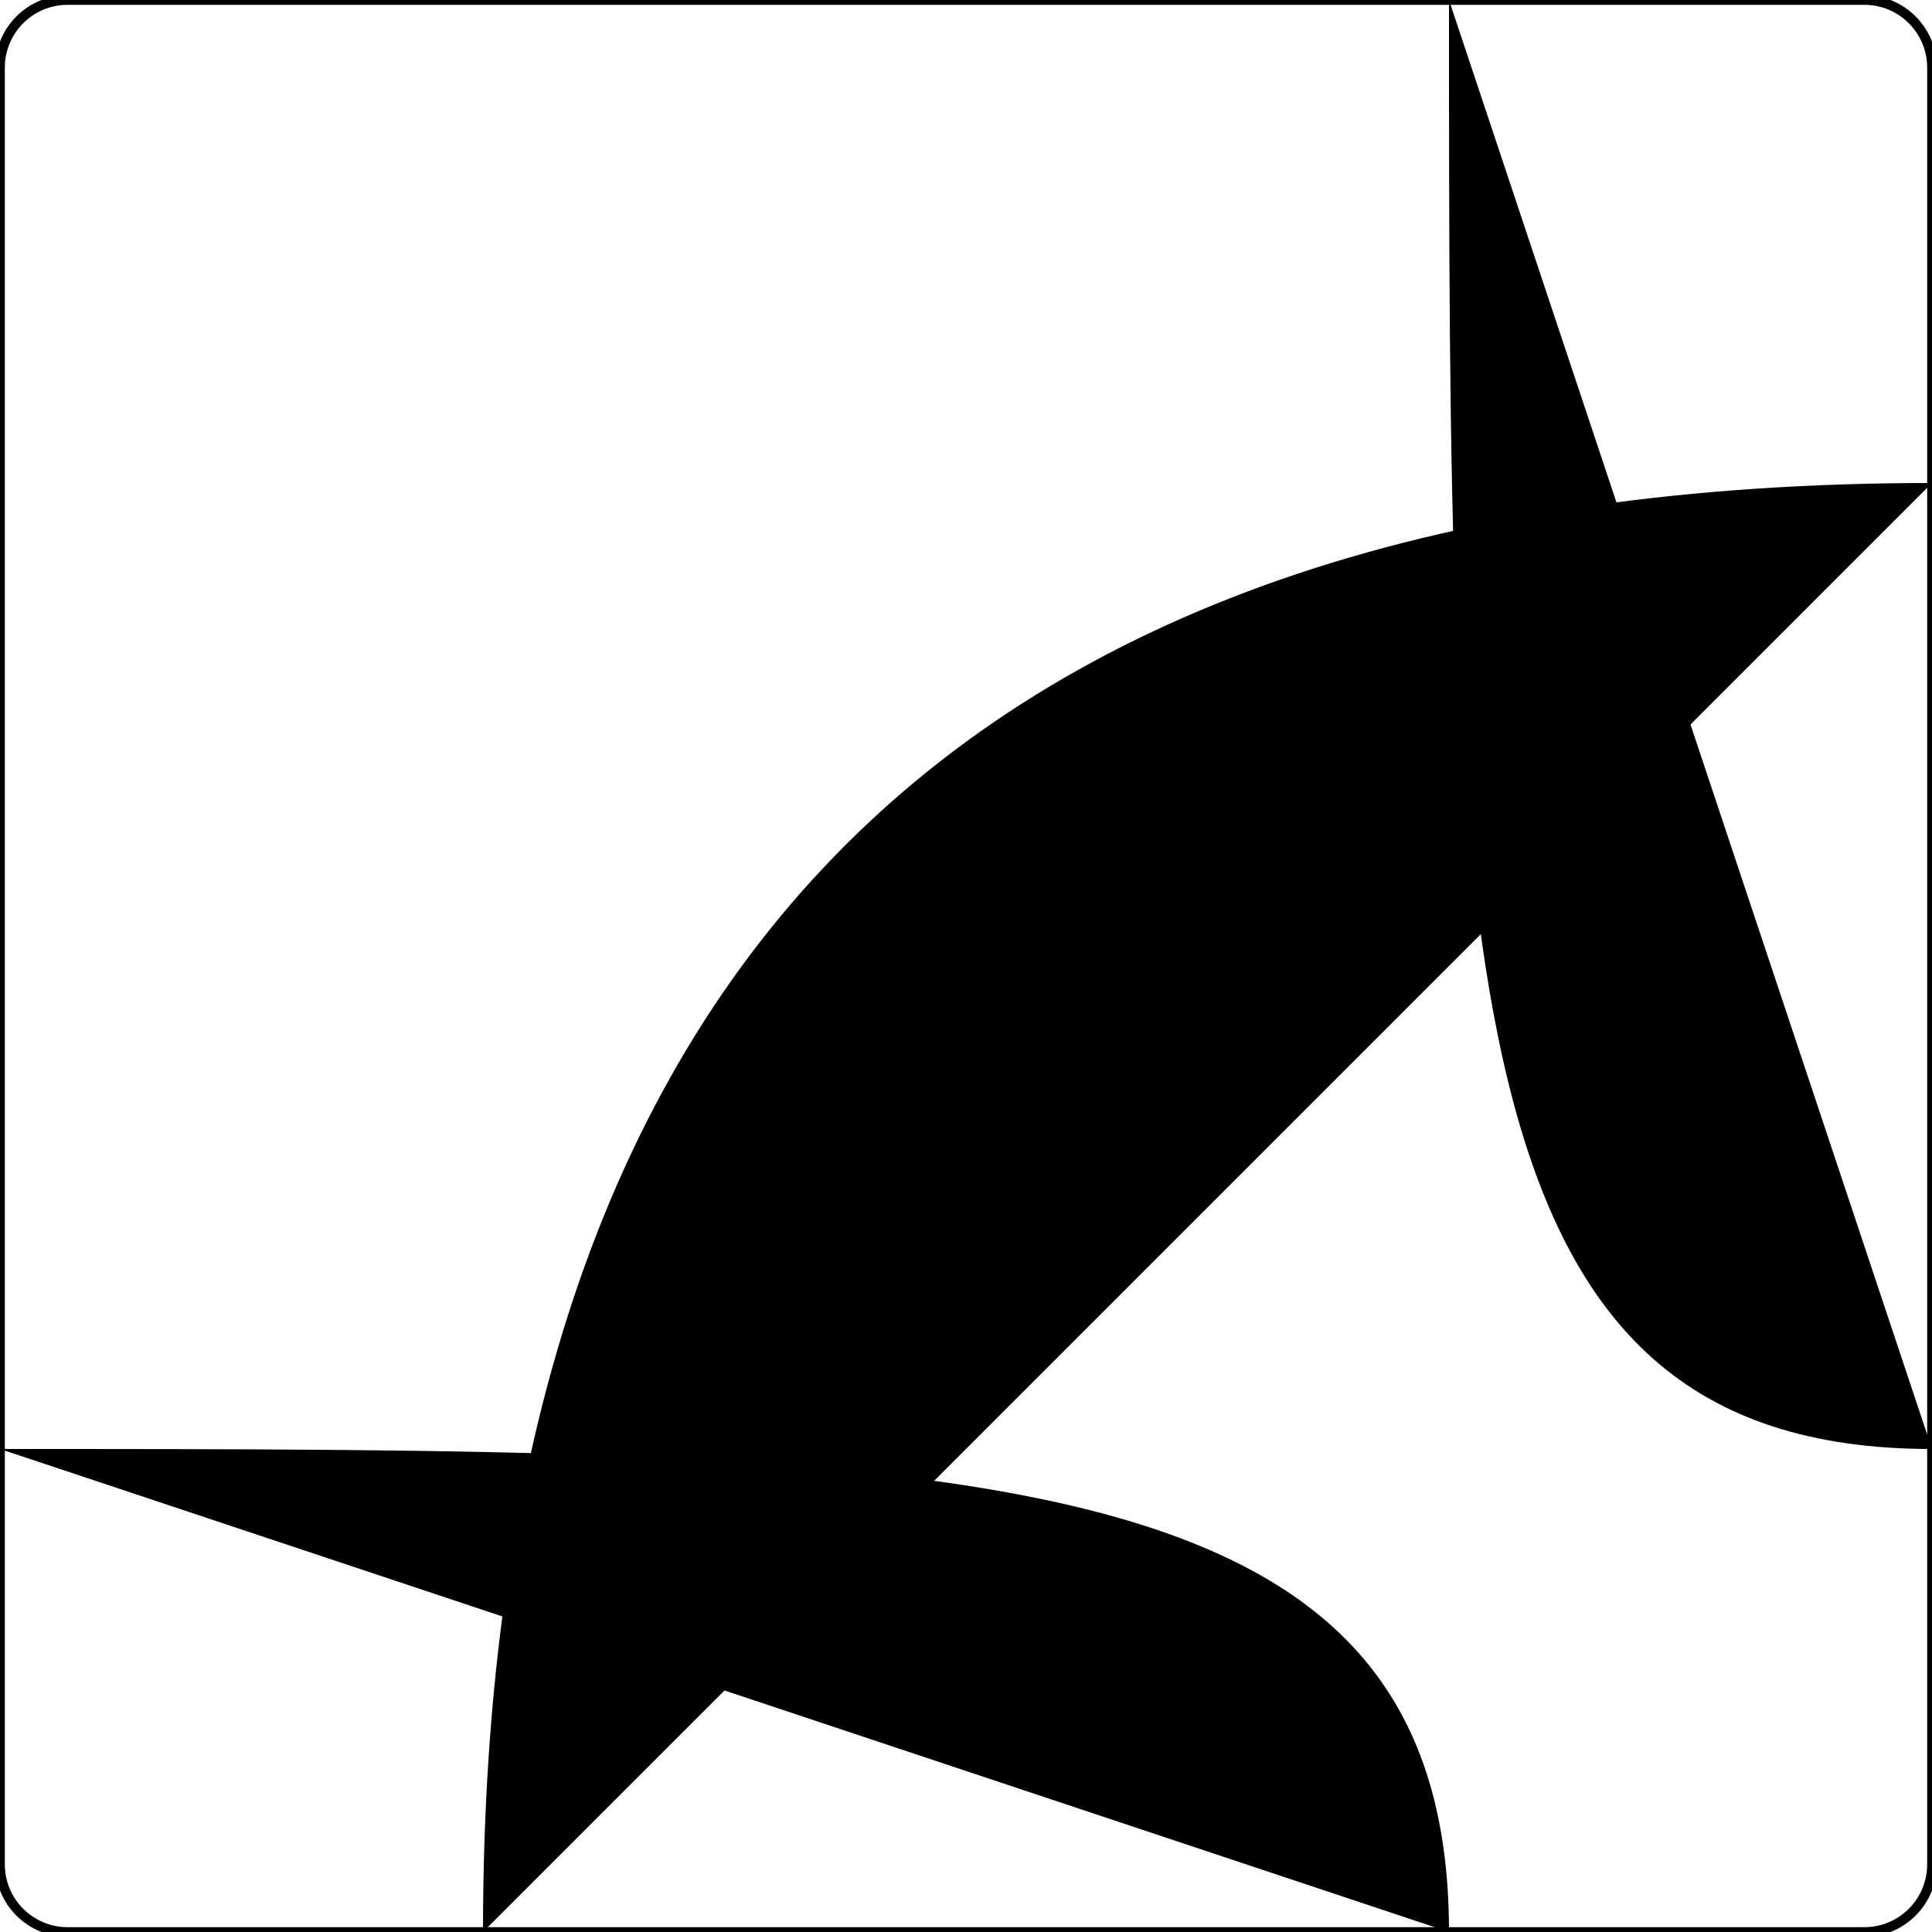
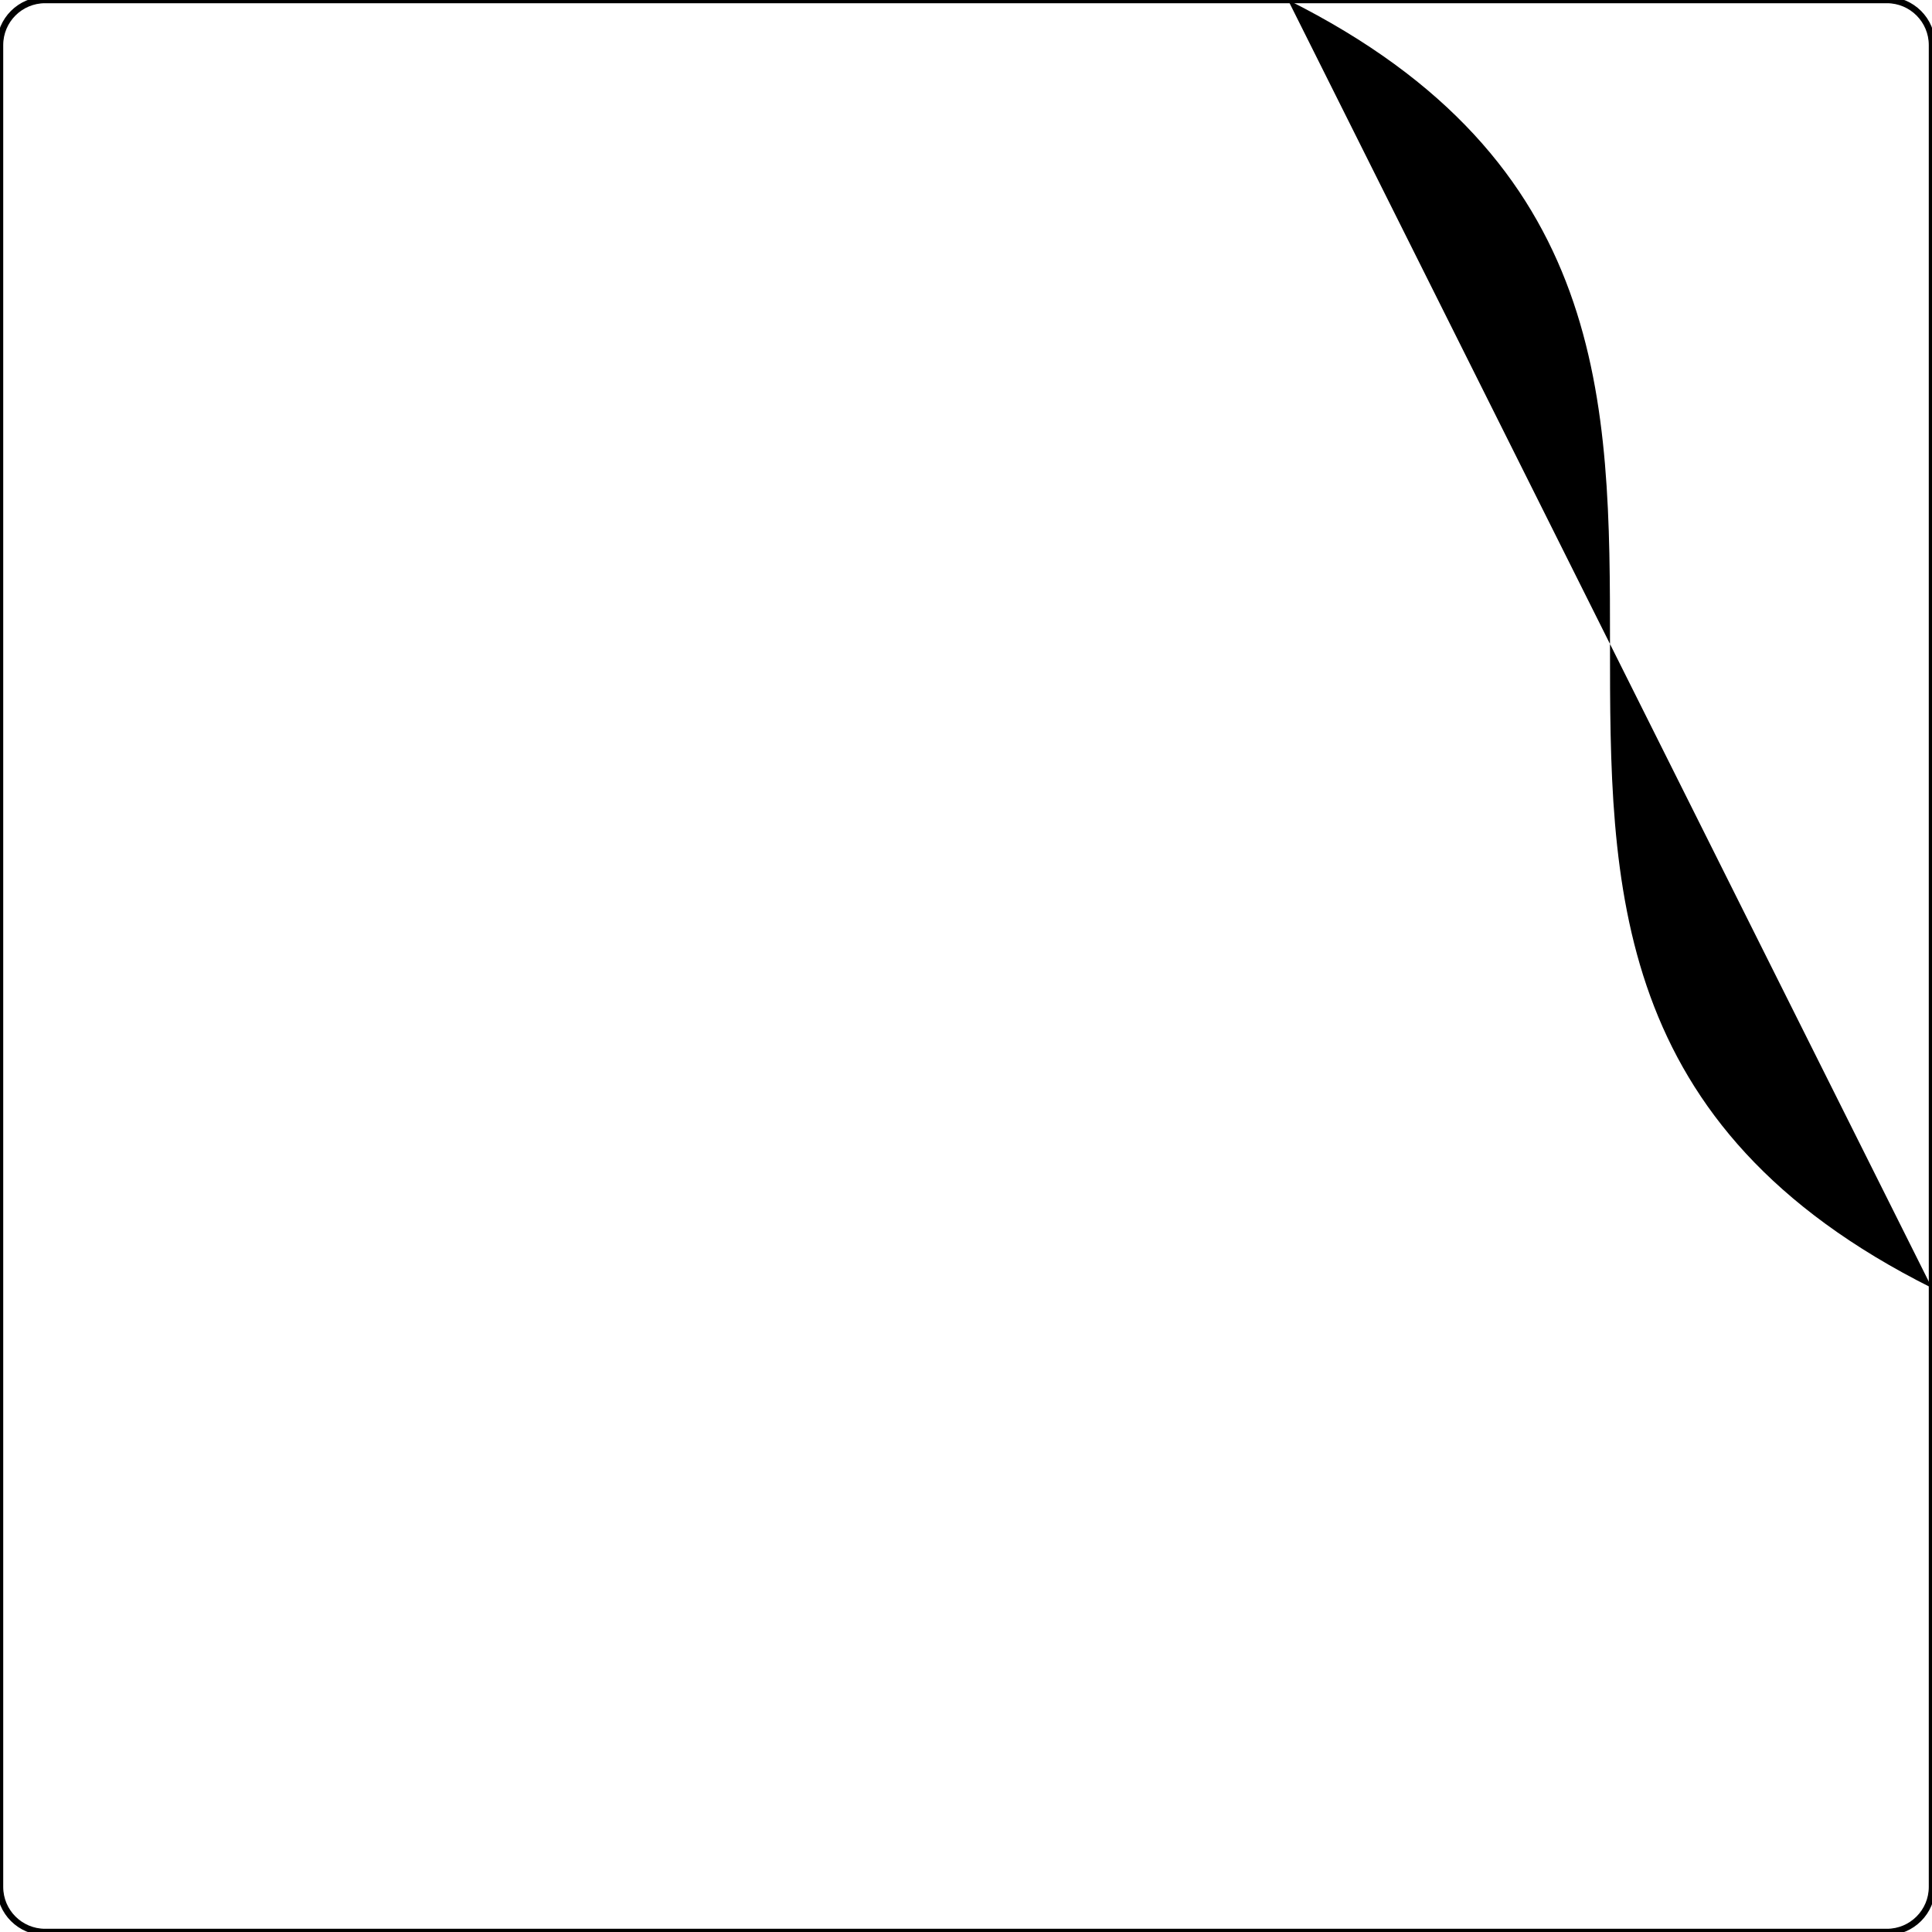
- <svg xmlns="http://www.w3.org/2000/svg" width="200" height="200">
+ <svg xmlns="http://www.w3.org/2000/svg" viewBox="0 0 3 3">
  <g>
-     <path d="M 150,0 C 150,100 150,150 200,150" class="rail" />
-     <path d="M 200,50 Q 50,50 50,200" class="water" />
-     <path d="M 200,50 L 0,50" class="water" />
-     <path d="M 150,200 C 150,150 100,150 0,150" class="street" />
-     <rect x="0" y="0" width="200" height="200" fill="none" stroke="black" stroke-width="1" rx="7" />
+     <rect x="0" y="0" width="3" height="3" fill="none" stroke="black" stroke-width="0.01" rx="0.07" />
+     <path d="M 2,0 C 3,0.5 2,1.5 3,2" class="way_w" />
  </g>
</svg>
